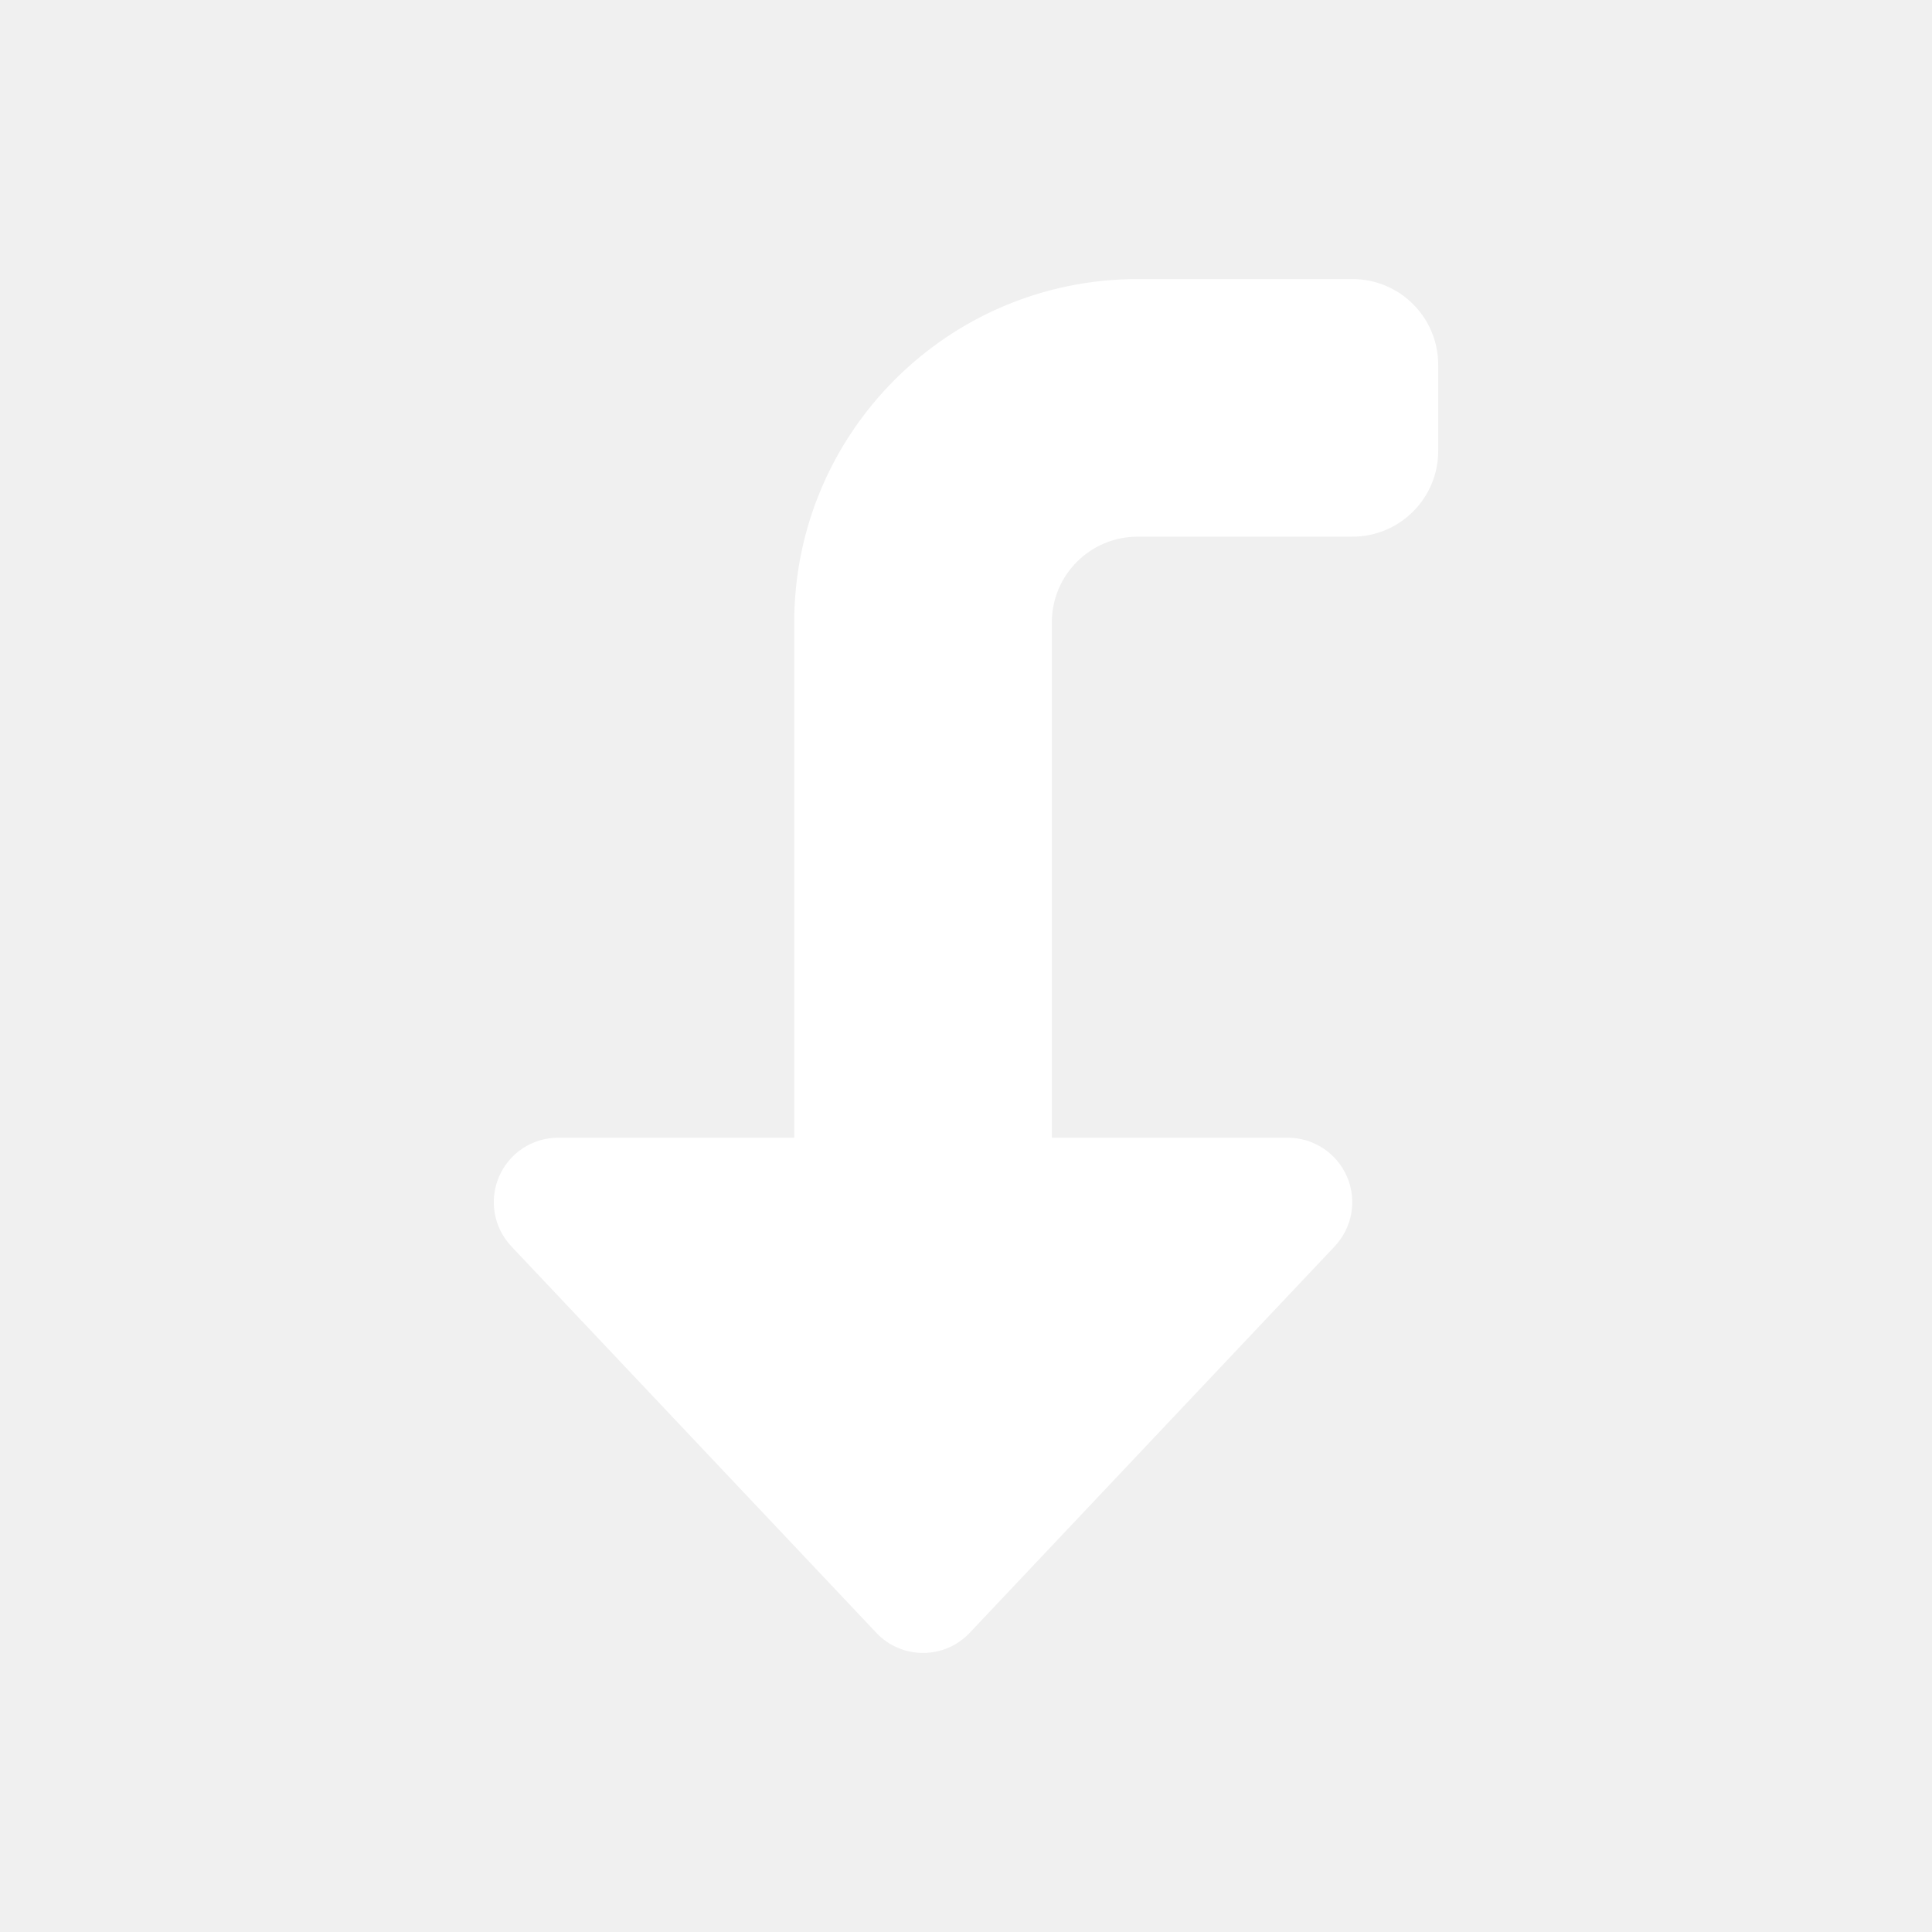
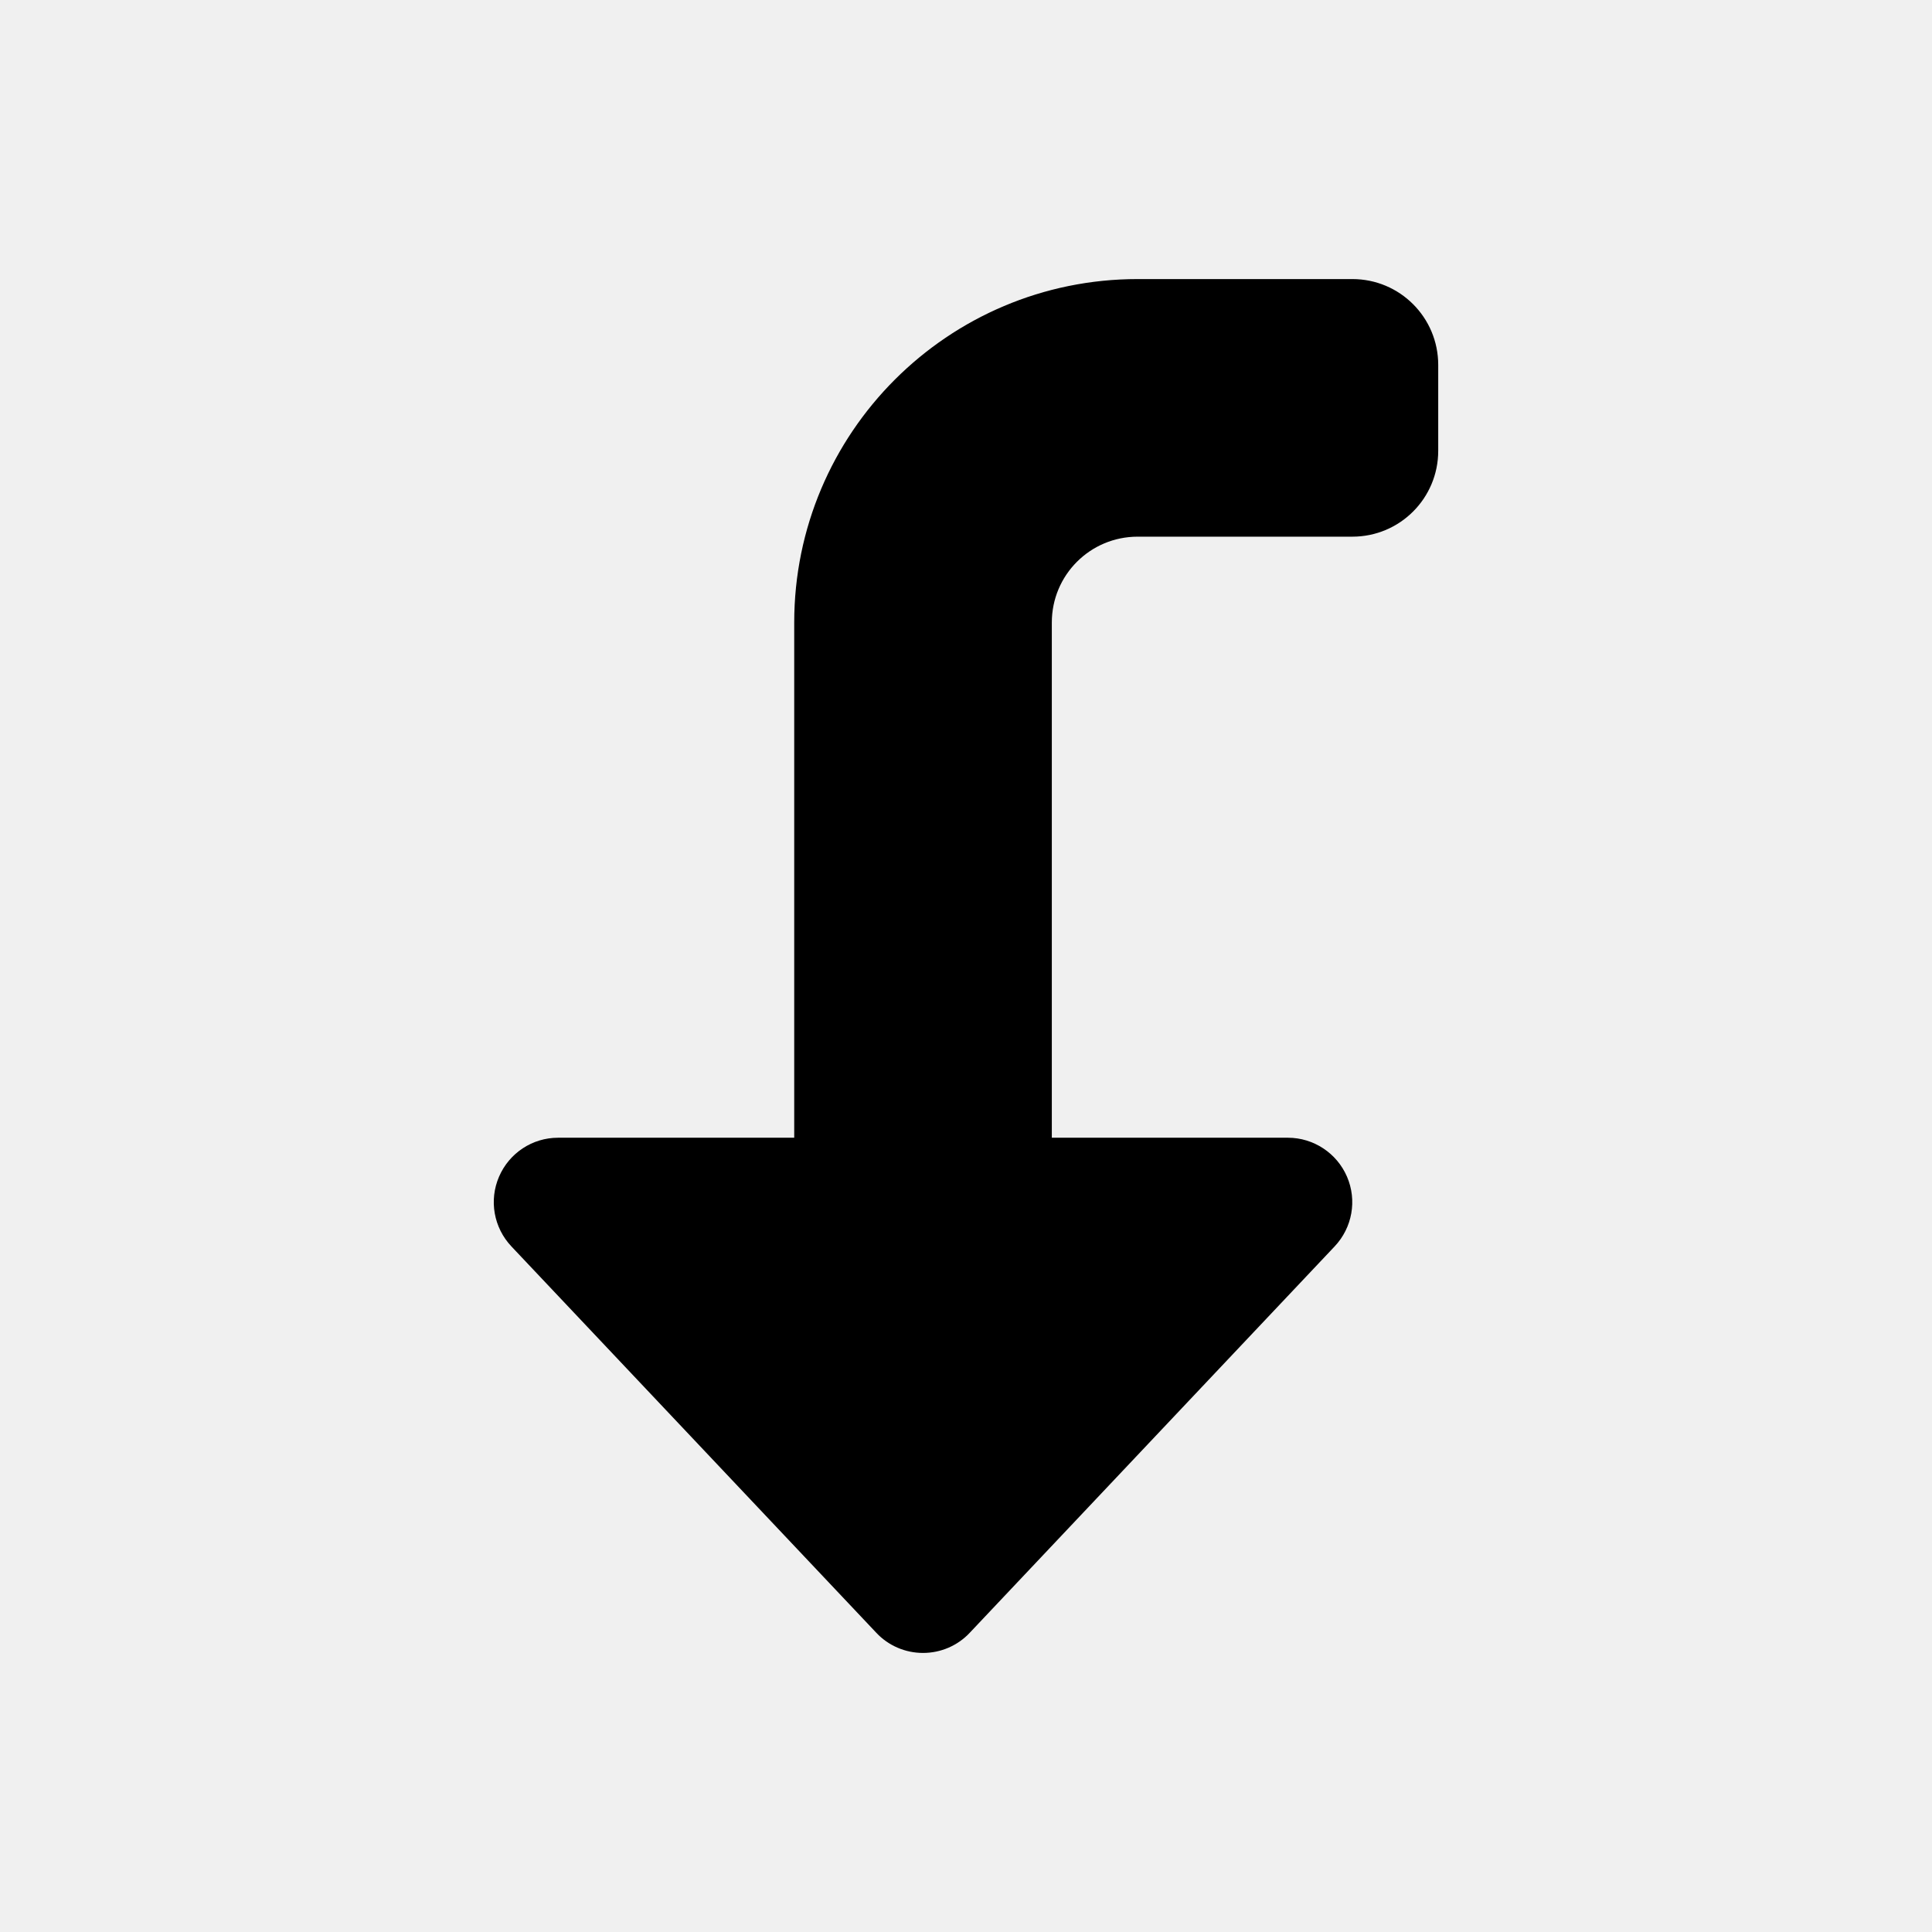
<svg xmlns="http://www.w3.org/2000/svg" viewBox="0 0 720 720" version="1.1" id="svg1" width="720" height="720">
-   <path fill="white" d="m 185.983,438.5 c -3.8,8.8 -2,19 4.6,26 l 136,144 c 4.5,4.8 10.8,7.5 17.4,7.5 6.6,0 12.9,-2.7 17.4,-7.5 l 136,-144 c 6.6,-7 8.4,-17.2 4.6,-26 -3.8,-8.8 -12.5,-14.5 -22,-14.5 h -88 V 232 c 0,-17.7 14.3,-32 32,-32 h 80 c 17.7,0 32,-14.3 32,-32 v -32 c 0,-17.7 -14.3,-32 -32,-32 h -80 c -70.7,0 -128,57.3 -128,128 v 192 h -88 c -9.6,0 -18.2,5.7 -22,14.5 z" id="path1" />
+   <path d="m 185.983,438.5 c -3.8,8.8 -2,19 4.6,26 l 136,144 c 4.5,4.8 10.8,7.5 17.4,7.5 6.6,0 12.9,-2.7 17.4,-7.5 l 136,-144 c 6.6,-7 8.4,-17.2 4.6,-26 -3.8,-8.8 -12.5,-14.5 -22,-14.5 h -88 V 232 c 0,-17.7 14.3,-32 32,-32 h 80 c 17.7,0 32,-14.3 32,-32 v -32 c 0,-17.7 -14.3,-32 -32,-32 h -80 c -70.7,0 -128,57.3 -128,128 v 192 h -88 c -9.6,0 -18.2,5.7 -22,14.5 z" />
</svg>
